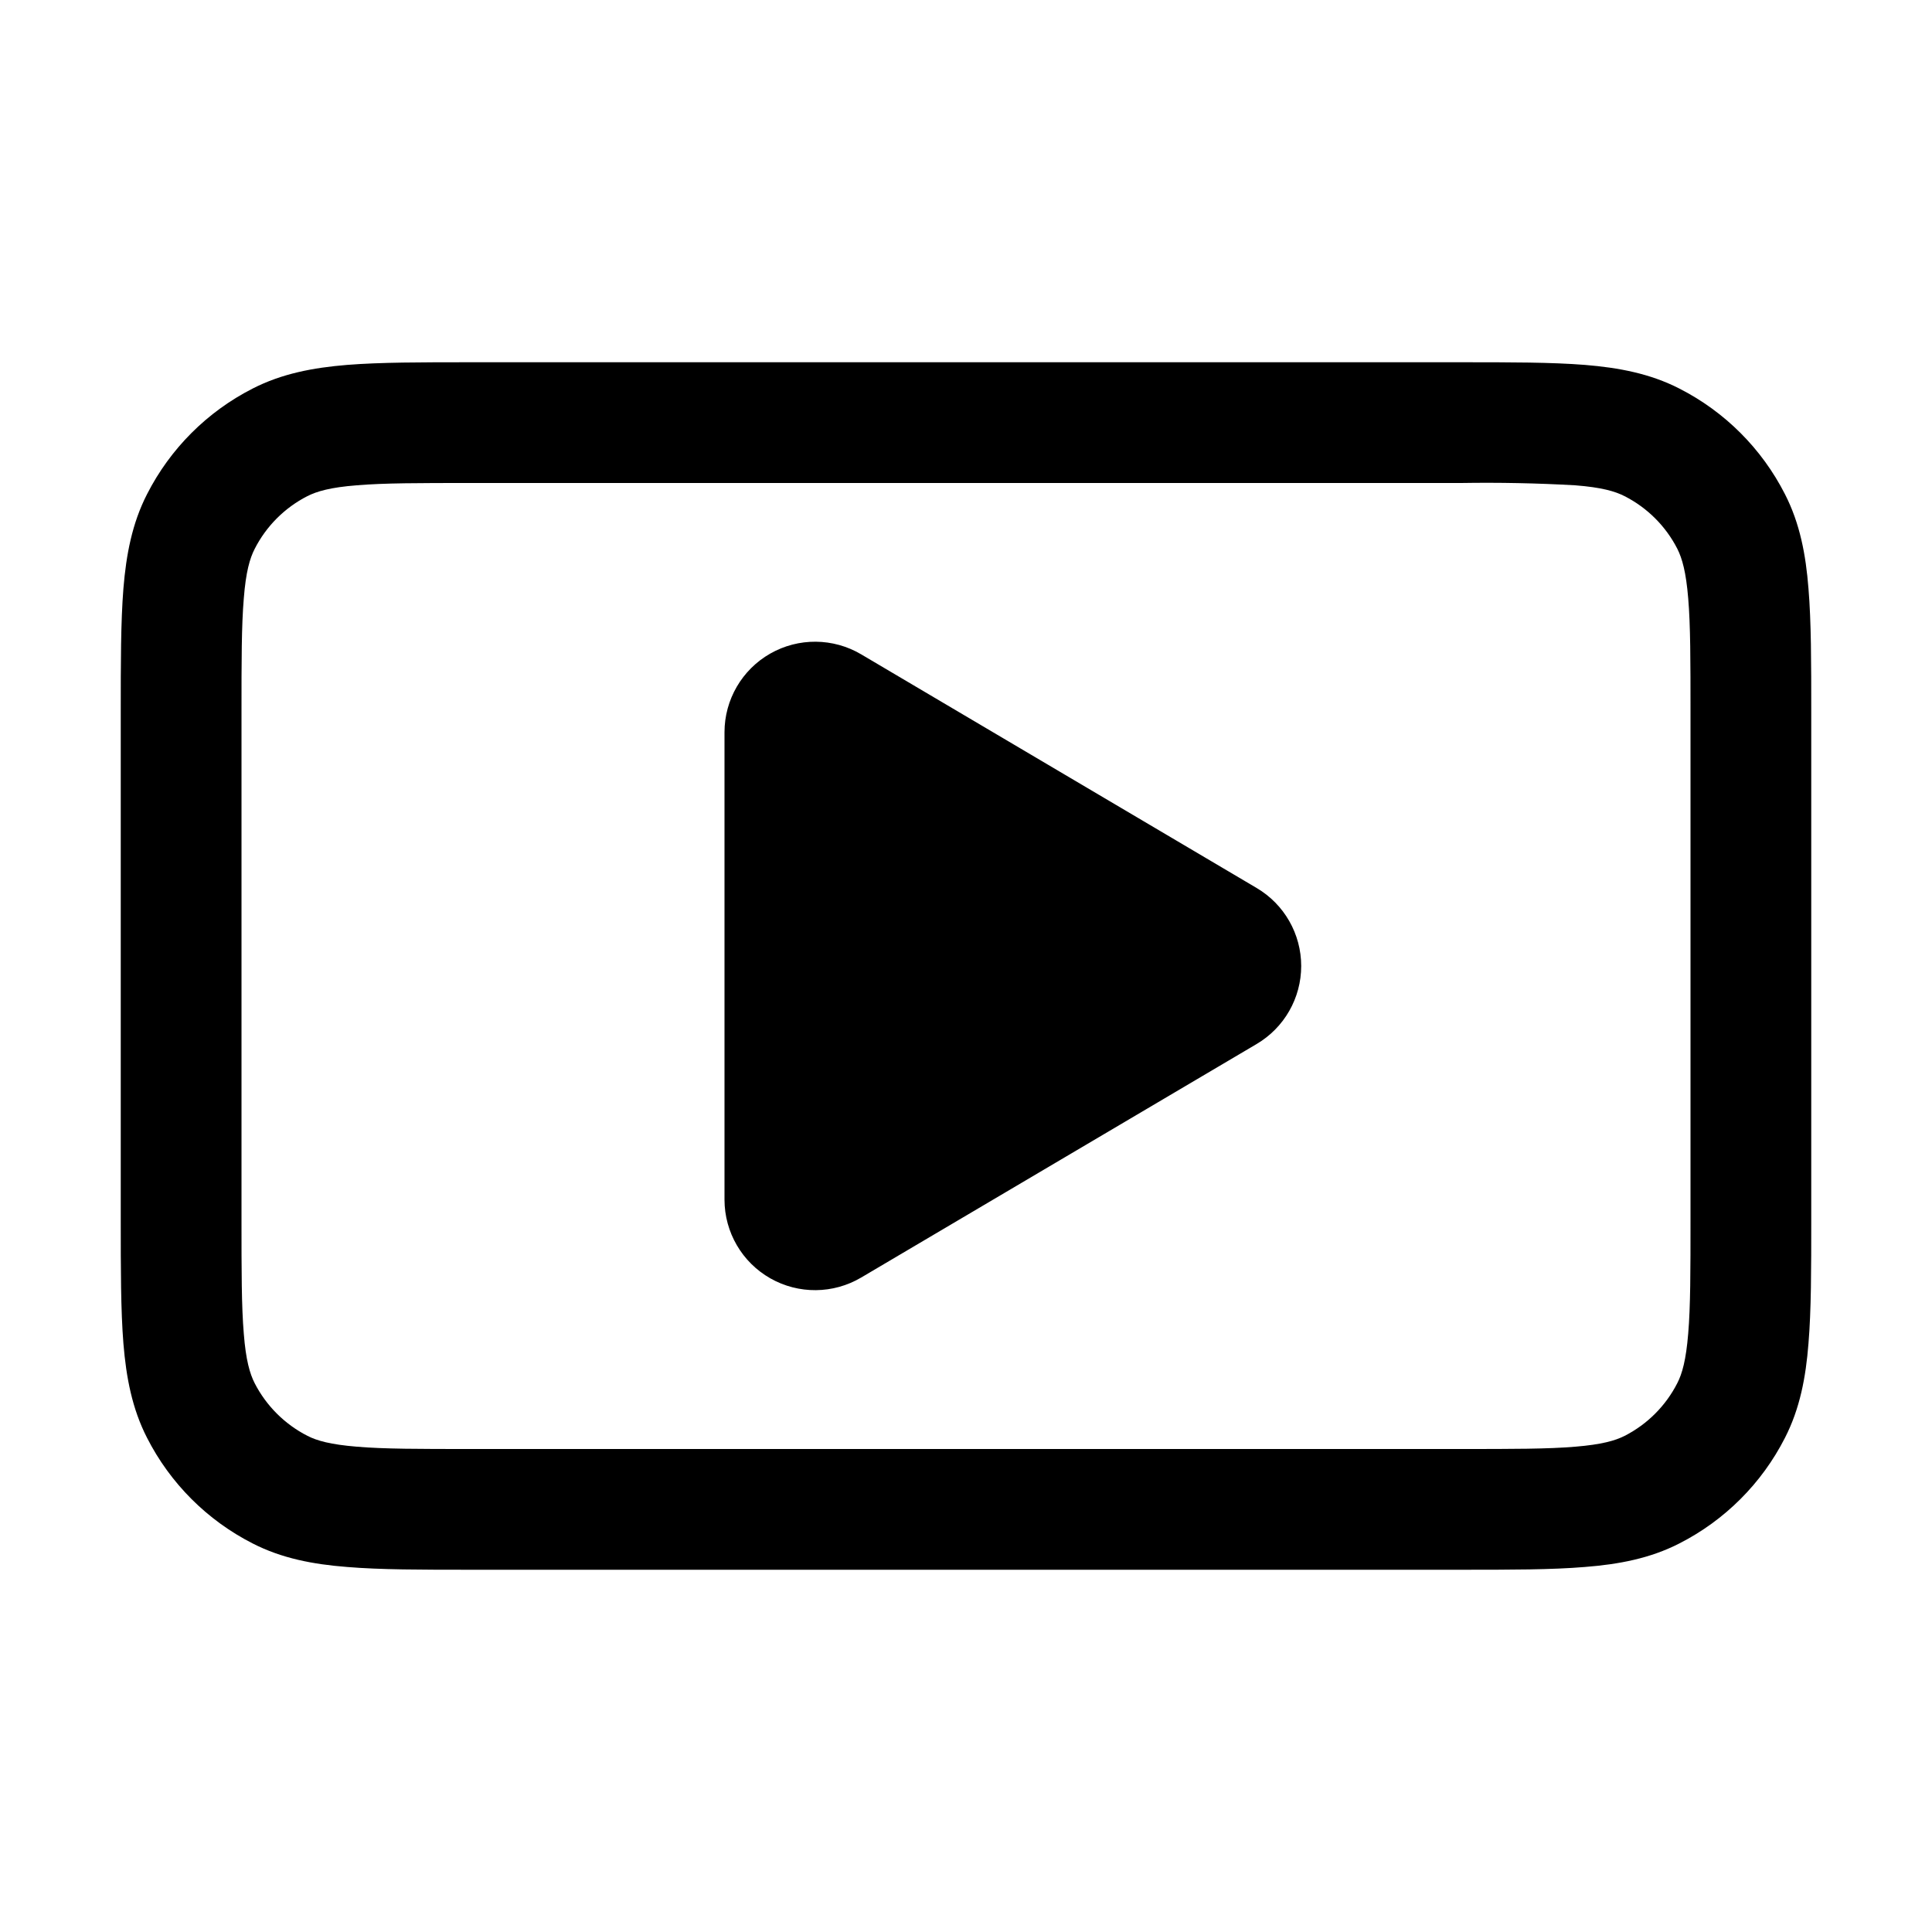
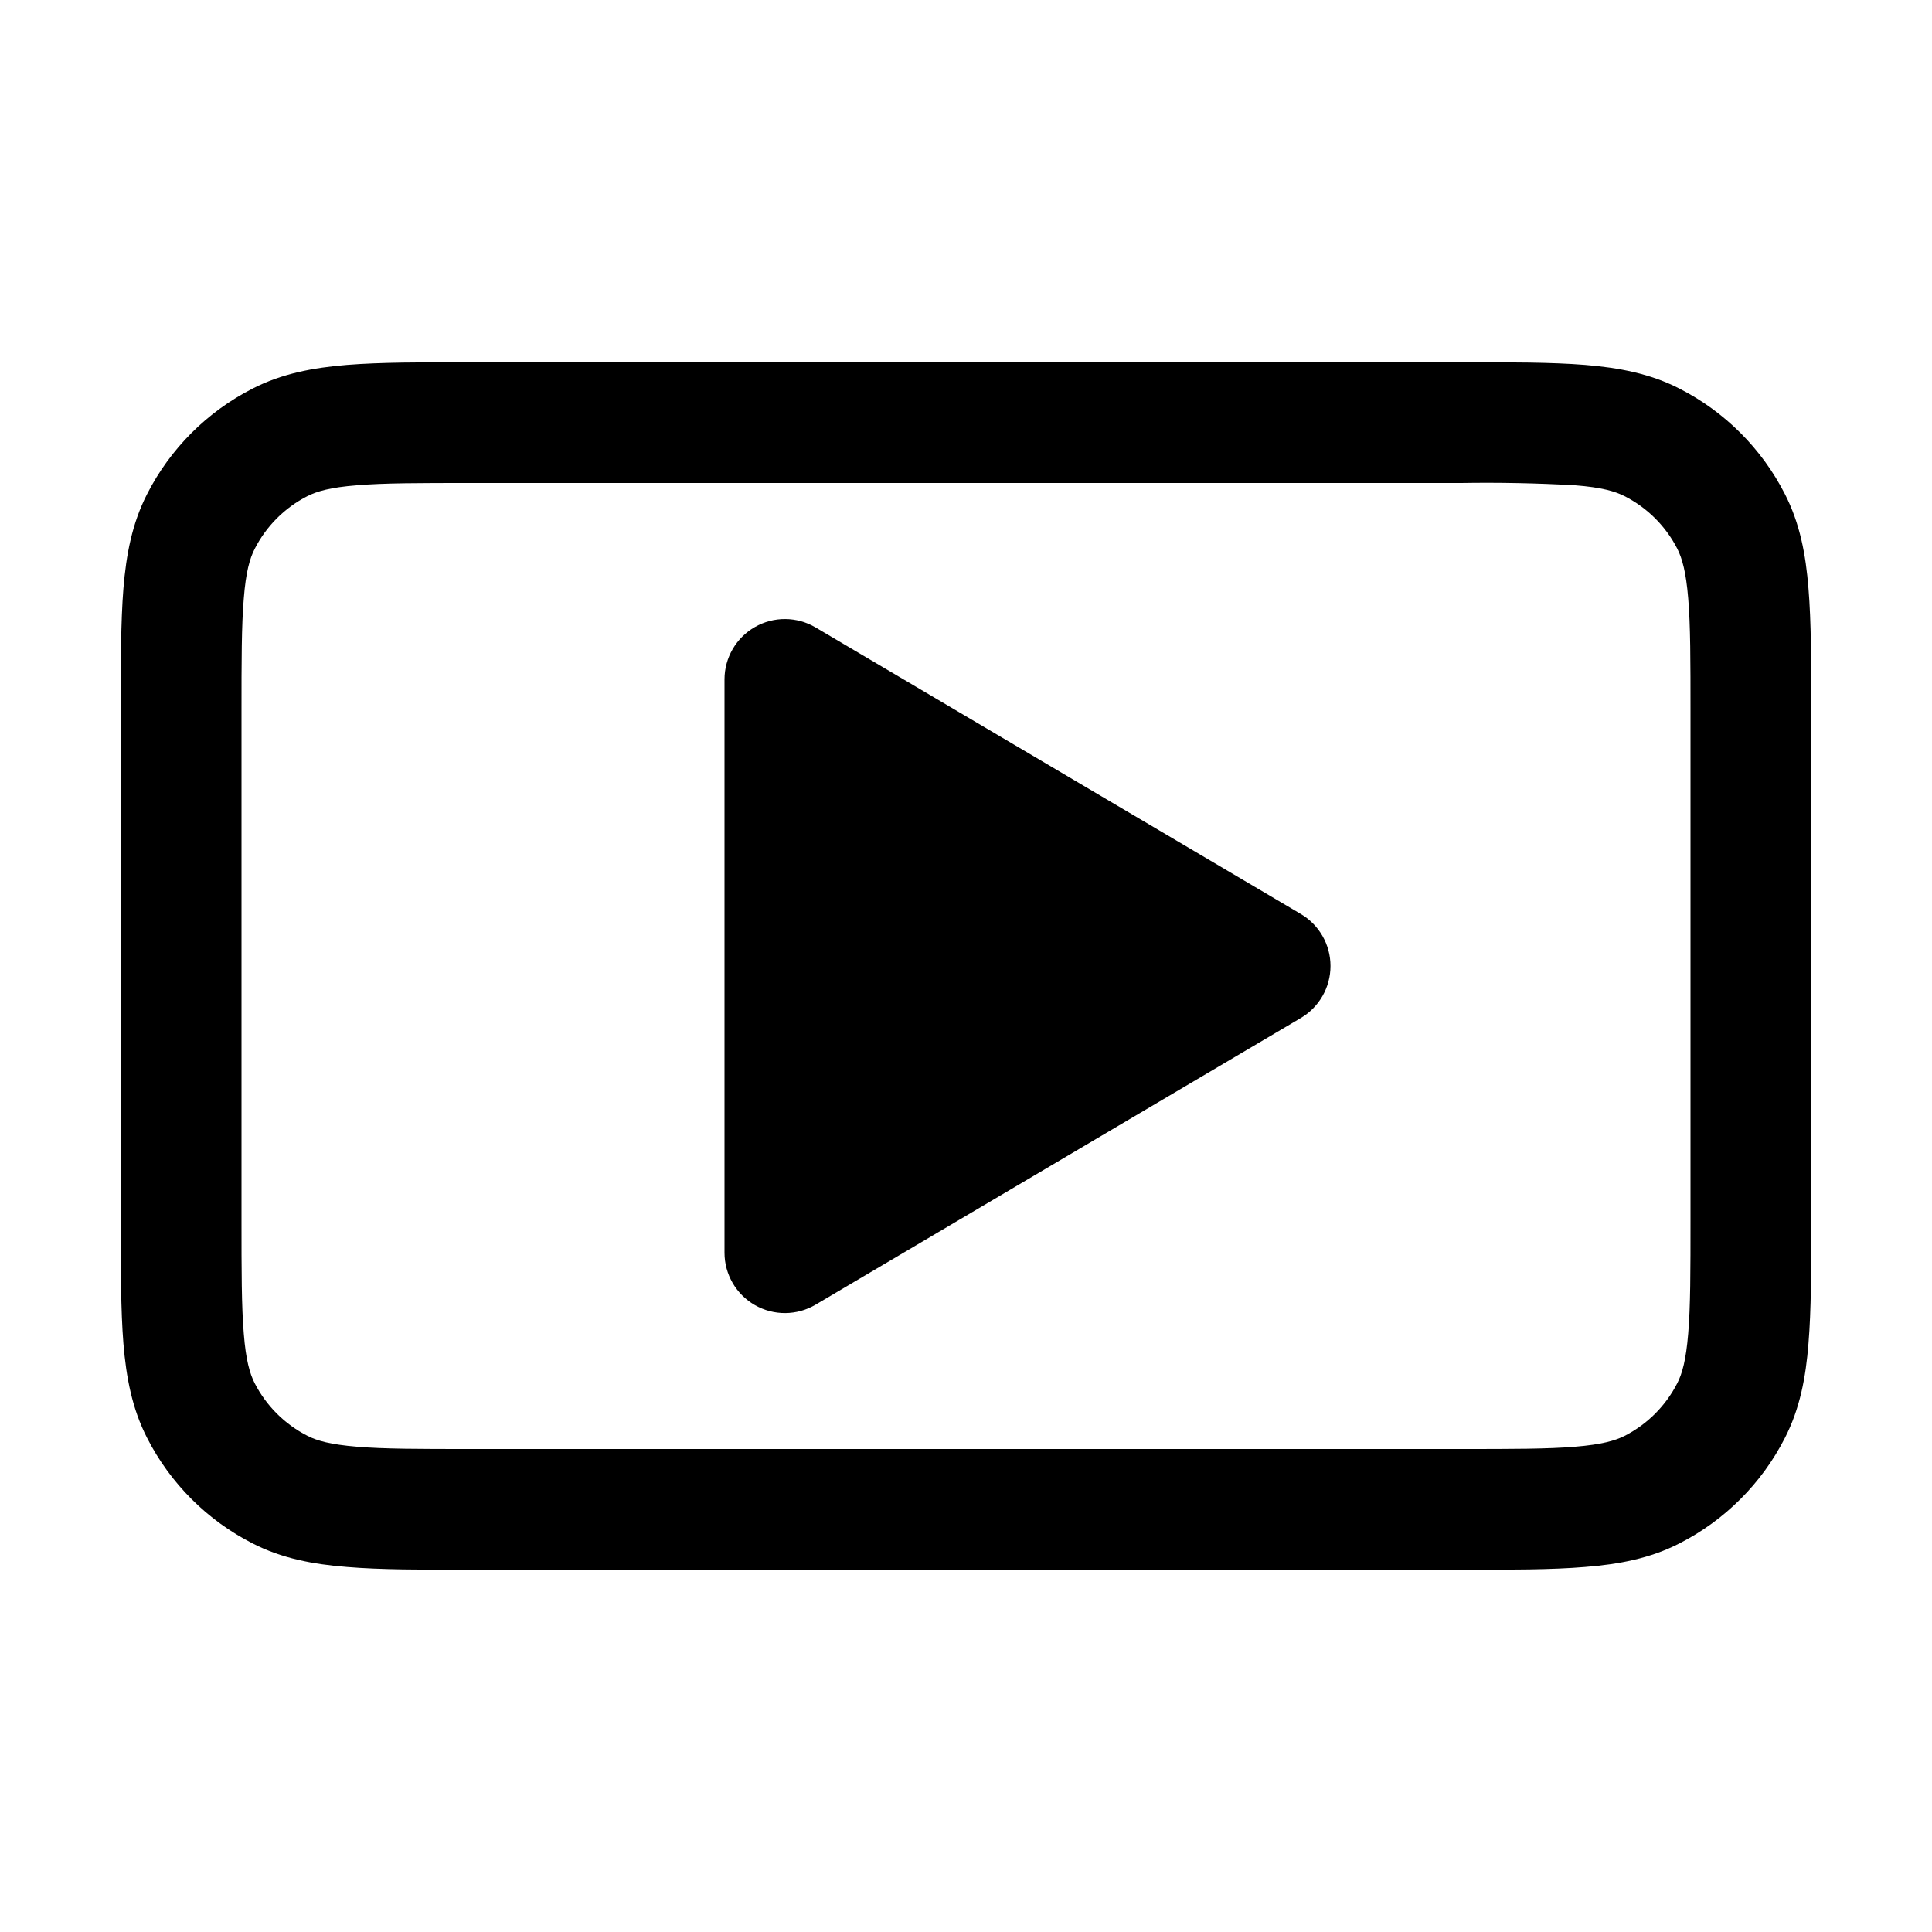
<svg xmlns="http://www.w3.org/2000/svg" width="16" height="16" fill="none" viewBox="0 0 16 16">
-   <path fill="currentColor" d="M12.1 3c.411 0 .75 0 1.026.022.281.023.54.072.782.196a2 2 0 0 1 .874.874c.124.242.173.501.195.782C15 5.149 15 5.489 15 5.9v4.2c0 .411 0 .75-.023 1.026-.022.281-.071.54-.195.782a2 2 0 0 1-.874.874c-.242.124-.501.173-.782.195-.275.023-.615.023-1.026.023H3.9c-.411 0-.75 0-1.026-.023-.281-.022-.54-.071-.782-.195a2 2 0 0 1-.874-.874c-.124-.242-.173-.501-.196-.782C1 10.851 1 10.511 1 10.1V5.9c0-.411 0-.75.022-1.026.023-.281.072-.54.196-.782a2 2 0 0 1 .874-.874c.242-.124.501-.173.782-.196C3.149 3 3.489 3 3.9 3zM3.9 4c-.428 0-.72 0-.945.019-.219.017-.331.05-.41.09a1 1 0 0 0-.436.437c-.04.078-.073.19-.09.41C2 5.18 2 5.471 2 5.9v4.2c0 .428 0 .72.019.945.017.219.05.331.09.41.096.187.249.34.437.436.078.04.19.072.41.09.224.019.516.019.944.019h8.2c.428 0 .72 0 .945-.019.219-.018.331-.05.41-.09a1 1 0 0 0 .436-.437c.04-.078.072-.19.09-.41.019-.224.019-.516.019-.944V5.9c0-.428 0-.72-.019-.945-.018-.219-.05-.33-.09-.41a1 1 0 0 0-.437-.436c-.078-.04-.19-.073-.41-.09A13 13 0 0 0 12.1 4zM6 6.064a.75.75 0 0 1 1.132-.645l3.275 1.935a.75.75 0 0 1 0 1.292L7.132 10.58A.75.75 0 0 1 6 9.936z" />
+   <path fill="currentColor" d="M12.1 3c.411 0 .75 0 1.026.022.281.023.54.072.782.196a2 2 0 0 1 .874.874c.124.242.173.501.195.782C15 5.149 15 5.489 15 5.9v4.2c0 .411 0 .75-.023 1.026-.022.281-.071.54-.195.782a2 2 0 0 1-.874.874c-.242.124-.501.173-.782.195-.275.023-.615.023-1.026.023H3.9c-.411 0-.75 0-1.026-.023-.281-.022-.54-.071-.782-.195a2 2 0 0 1-.874-.874c-.124-.242-.173-.501-.196-.782C1 10.851 1 10.511 1 10.1V5.9c0-.411 0-.75.022-1.026.023-.281.072-.54.196-.782a2 2 0 0 1 .874-.874c.242-.124.501-.173.782-.196C3.149 3 3.489 3 3.9 3zM3.9 4c-.428 0-.72 0-.945.019-.219.017-.331.05-.41.09a1 1 0 0 0-.436.437c-.04.078-.073.19-.09.41C2 5.18 2 5.471 2 5.9v4.2c0 .428 0 .72.019.945.017.219.05.331.09.41.096.187.249.34.437.436.078.04.19.072.41.09.224.019.516.019.944.019h8.2c.428 0 .72 0 .945-.019.219-.018.331-.05.41-.09a1 1 0 0 0 .436-.437c.04-.078.072-.19.09-.41.019-.224.019-.516.019-.944V5.9c0-.428 0-.72-.019-.945-.018-.219-.05-.33-.09-.41a1 1 0 0 0-.437-.436c-.078-.04-.19-.073-.41-.09A13 13 0 0 0 12.1 4zM6 5.626a.5.5 0 0 1 .754-.43l4.018 2.373a.5.5 0 0 1 0 .862l-4.018 2.374A.5.5 0 0 1 6 10.374z" />
</svg>
